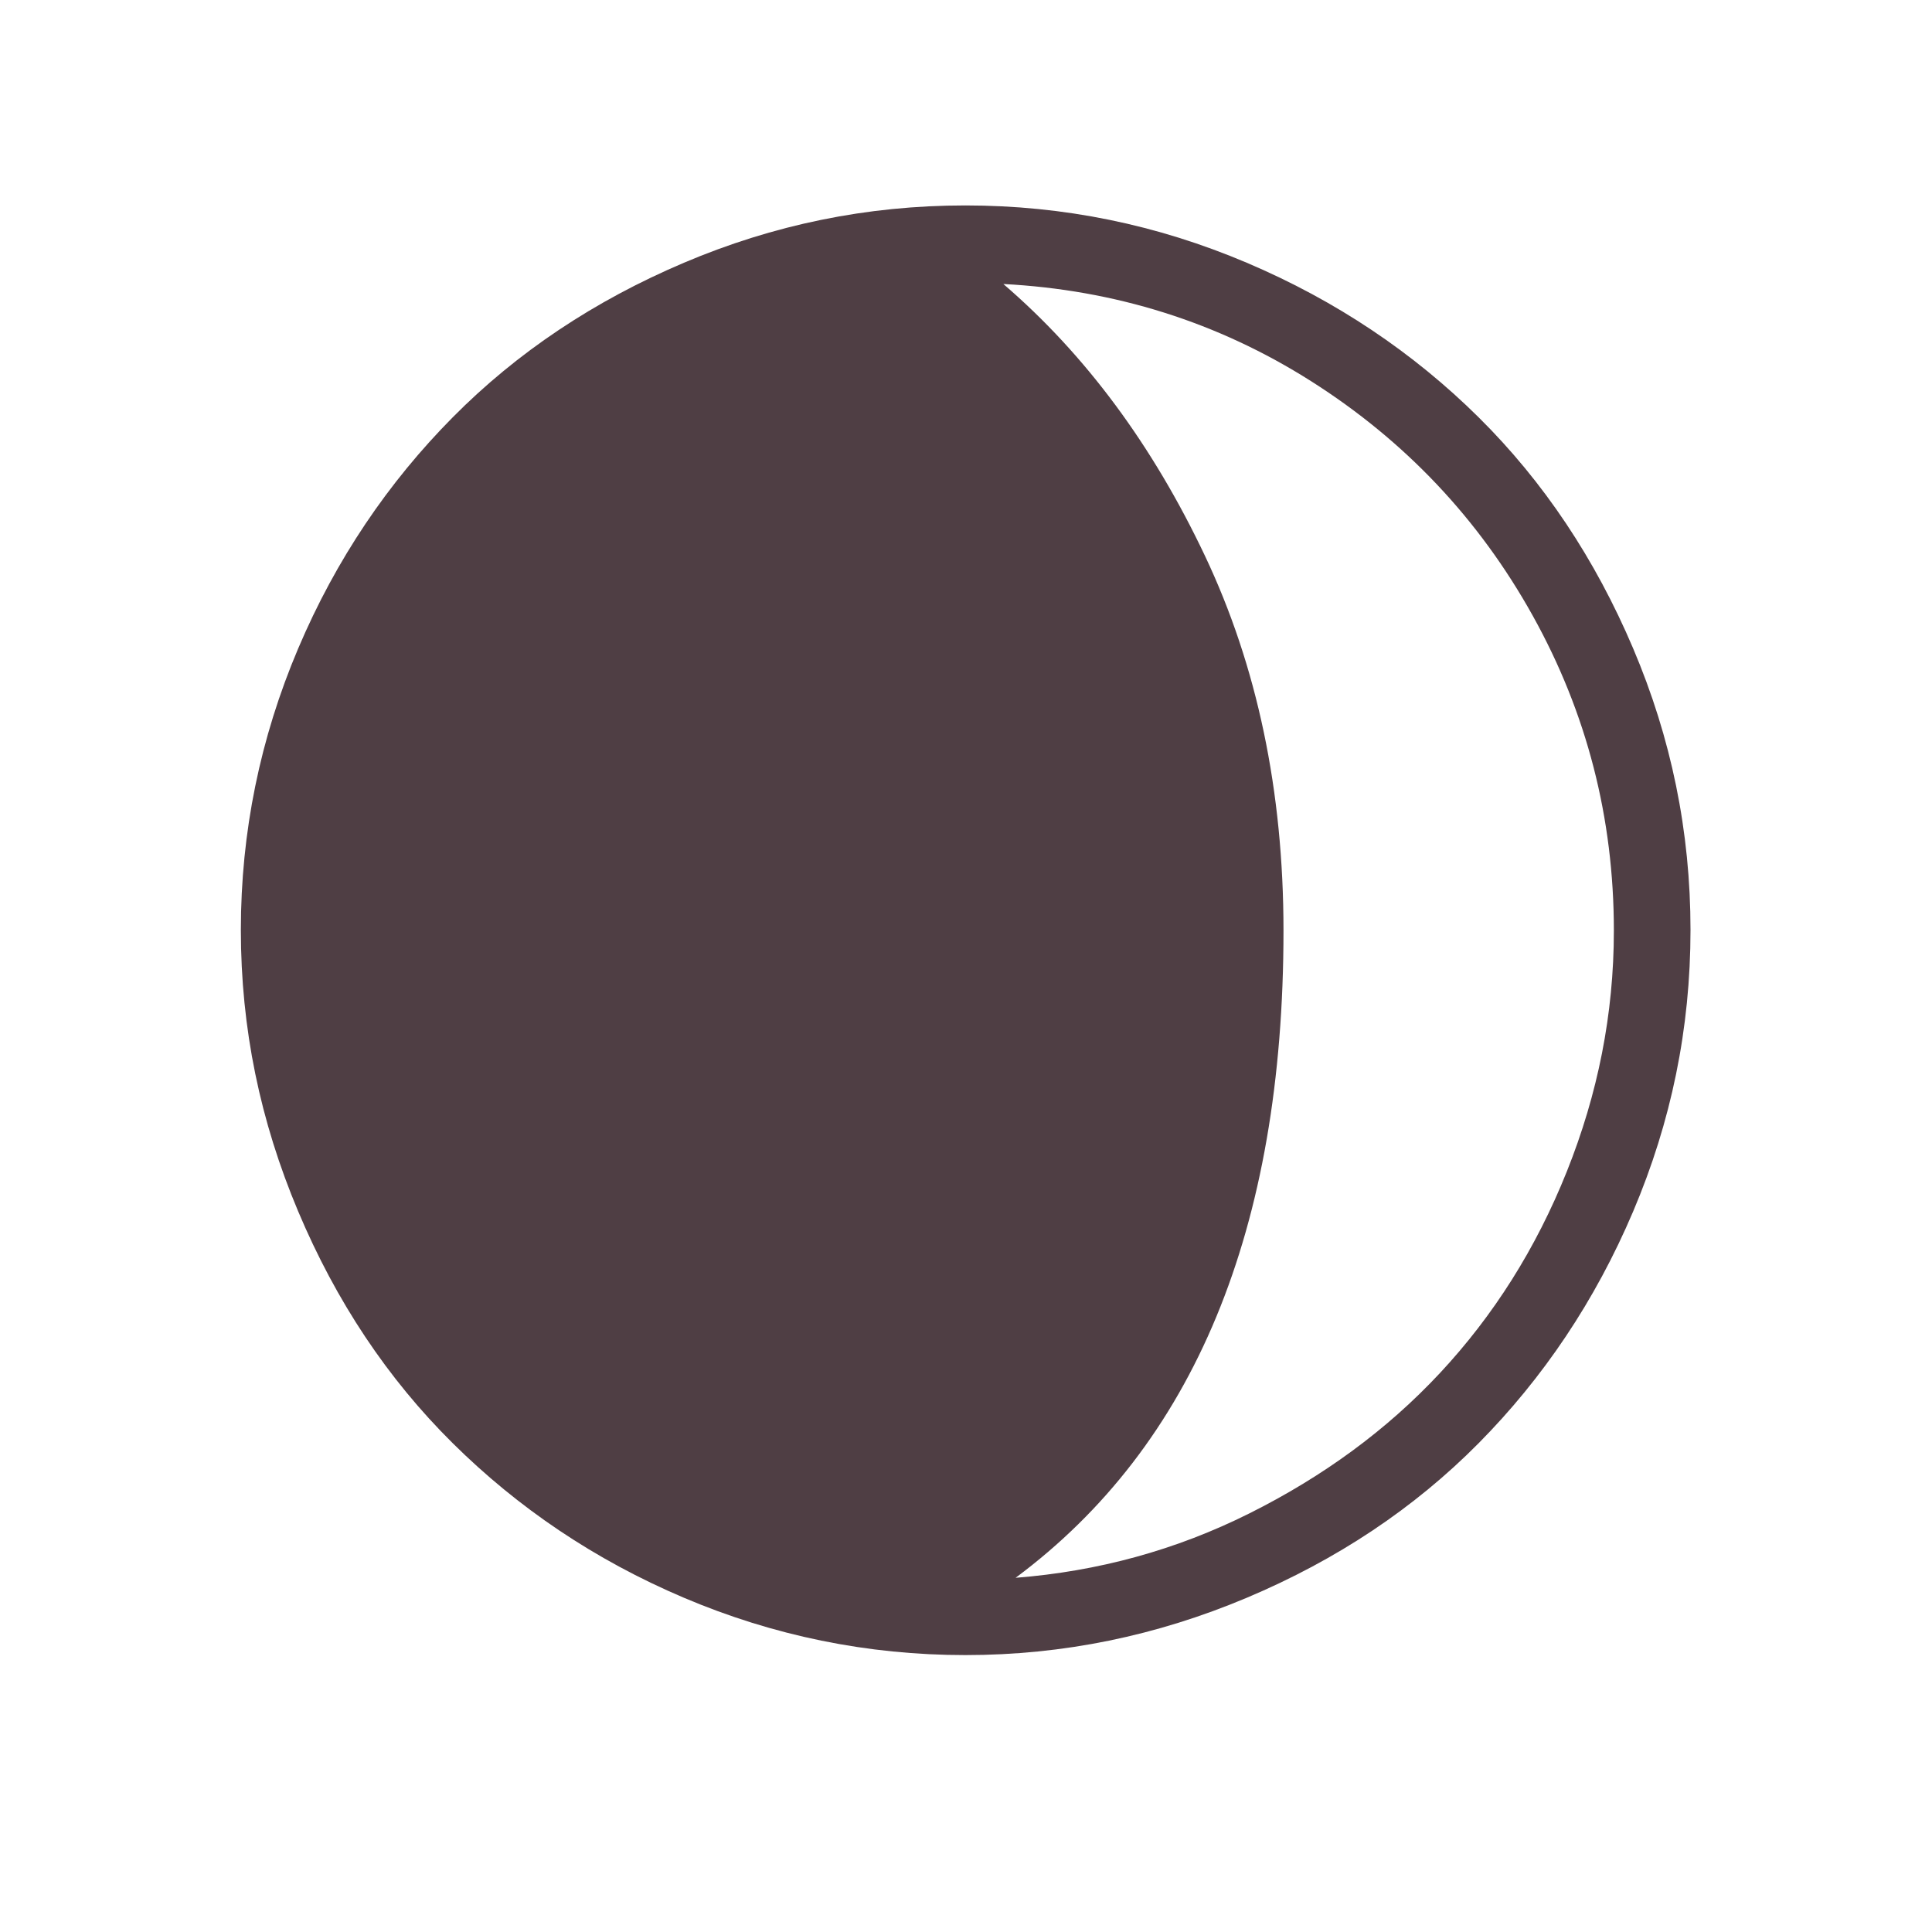
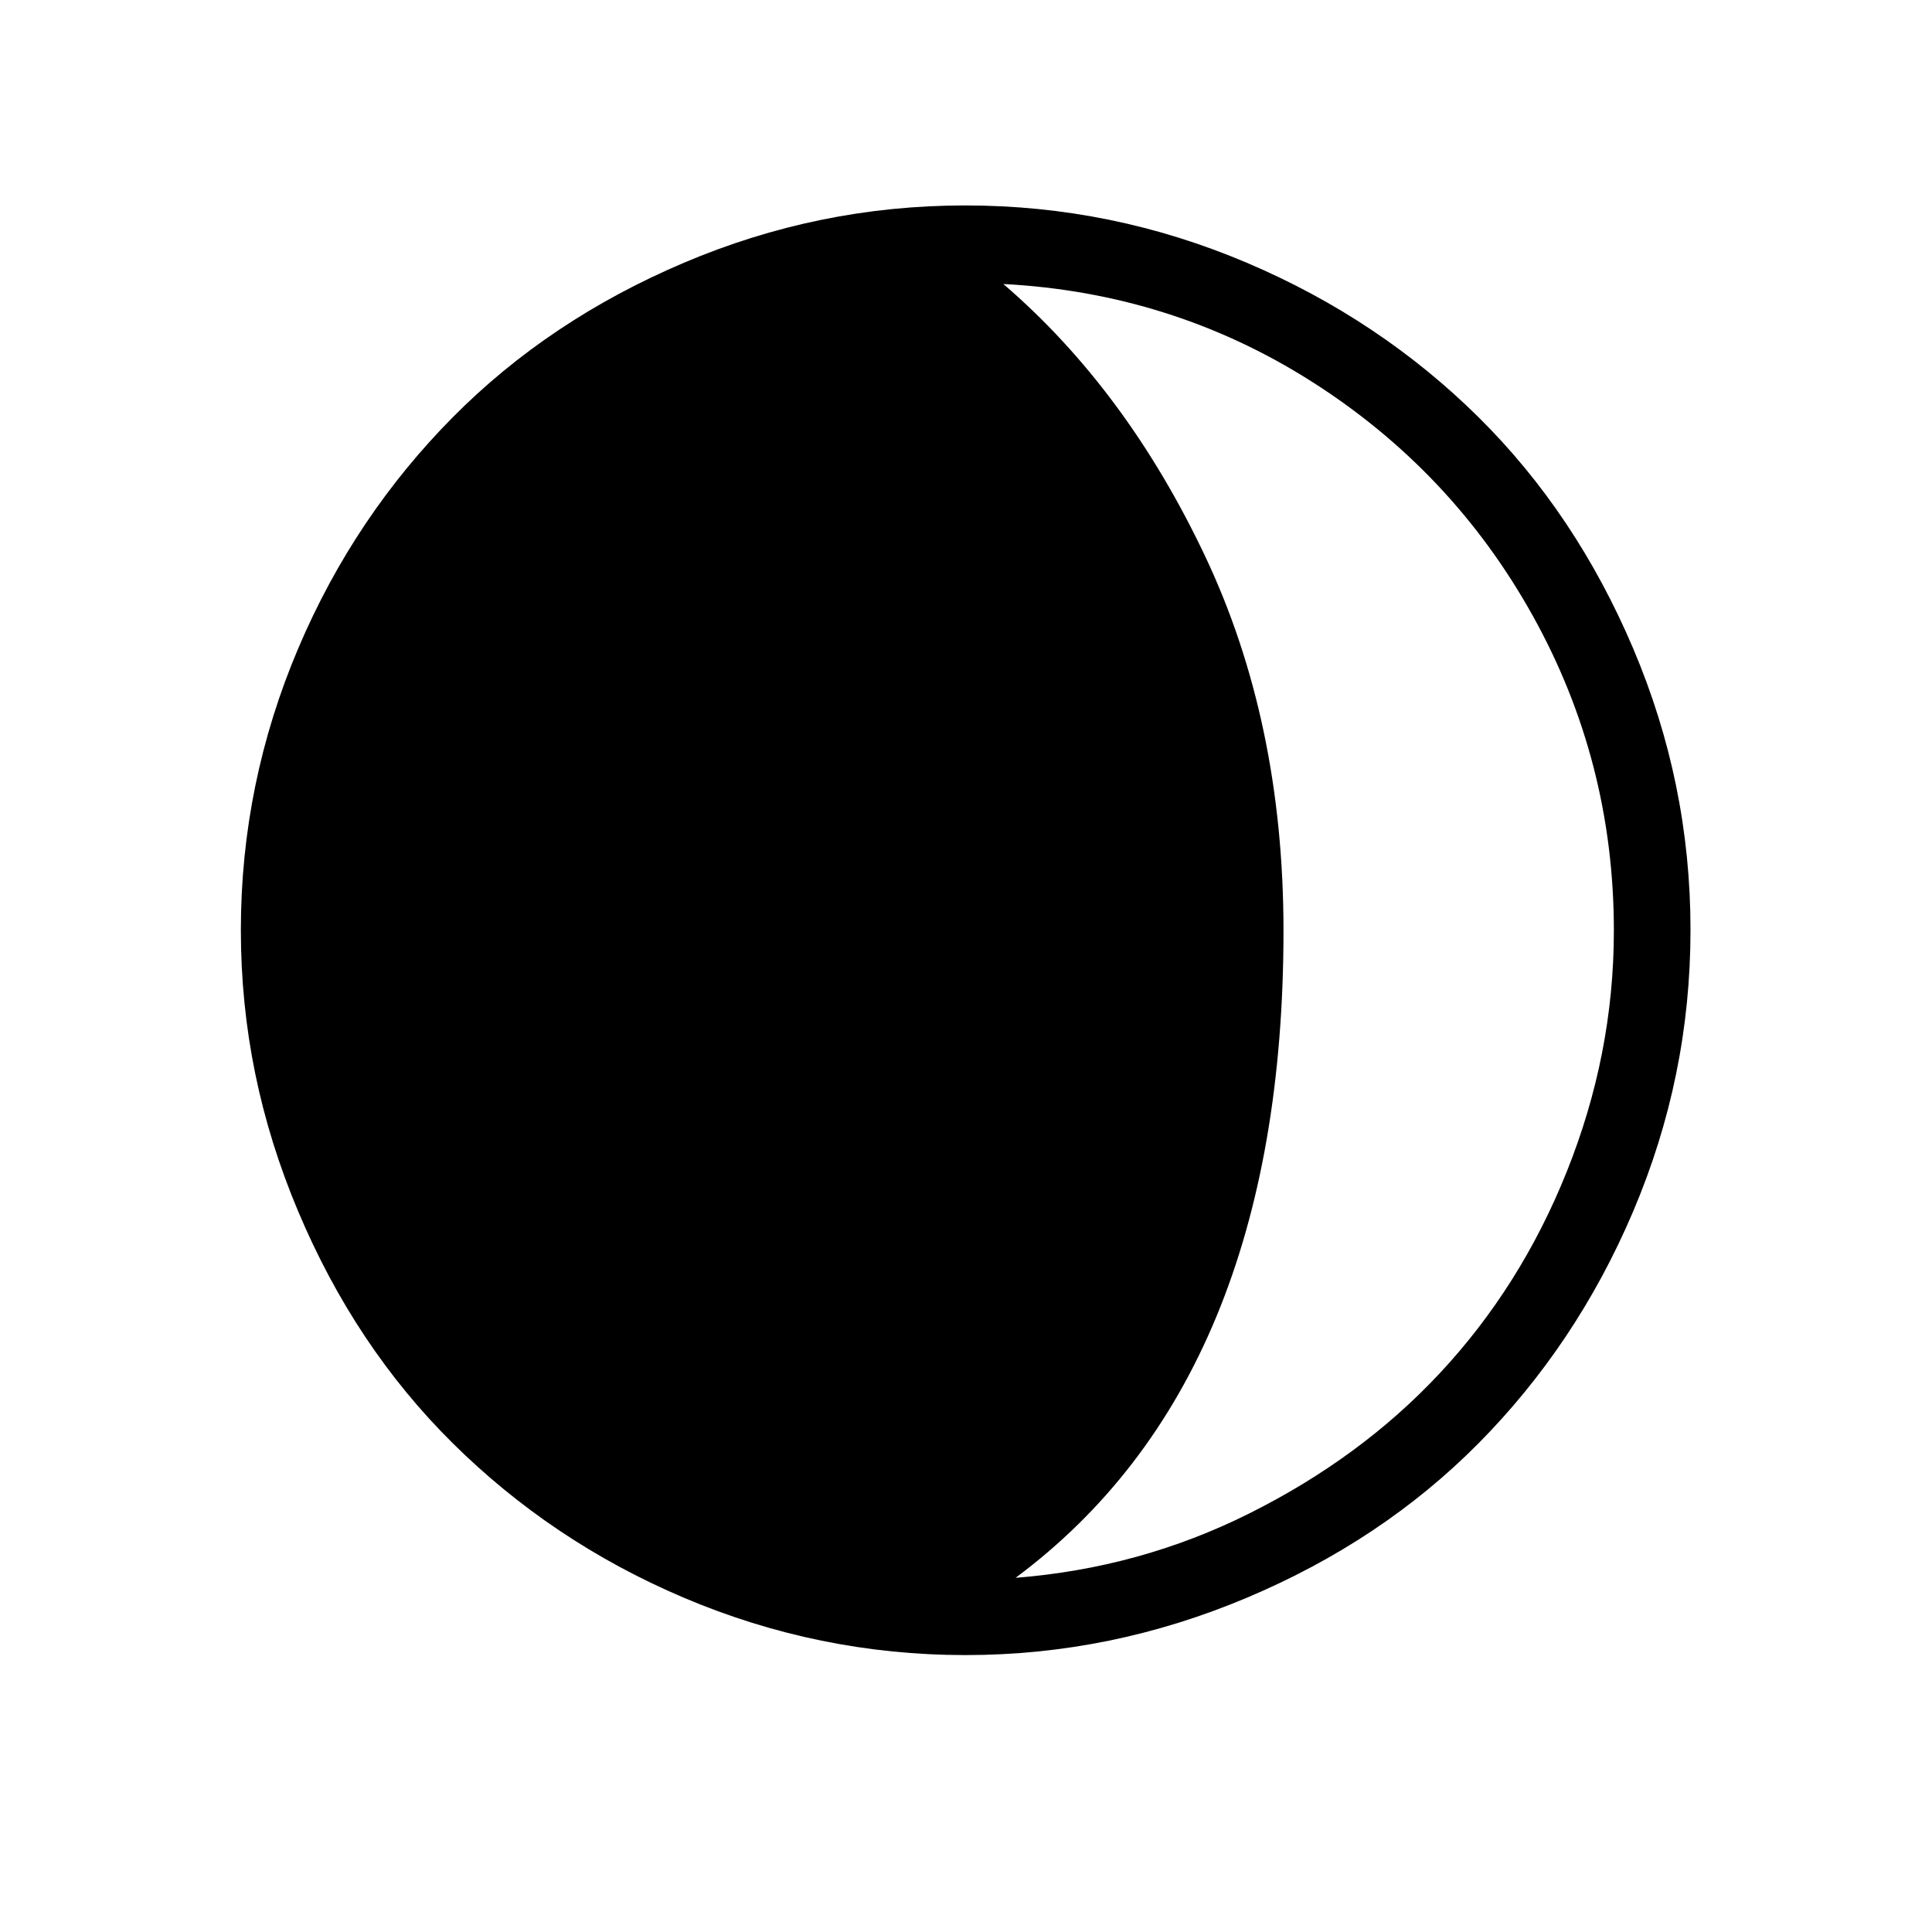
- <svg xmlns="http://www.w3.org/2000/svg" fill="#4F3E44" version="1.1" id="Layer_1" x="0px" y="0px" viewBox="0 0 30 30" style="enable-background:new 0 0 30 30;" xml:space="preserve">
+ <svg xmlns="http://www.w3.org/2000/svg" version="1.1" id="Layer_1" x="0px" y="0px" viewBox="0 0 30 30" style="enable-background:new 0 0 30 30;" xml:space="preserve">
  <path d="M3.74,14.44c0-1.52,0.3-2.98,0.89-4.37s1.4-2.58,2.4-3.59s2.2-1.81,3.59-2.4s2.84-0.89,4.37-0.89s2.98,0.3,4.37,0.89  s2.59,1.4,3.6,2.4s1.81,2.2,2.4,3.59s0.89,2.84,0.89,4.37s-0.3,2.98-0.89,4.37s-1.4,2.59-2.4,3.6s-2.2,1.81-3.6,2.4  s-2.85,0.89-4.37,0.89s-2.98-0.3-4.37-0.89s-2.58-1.4-3.59-2.4s-1.81-2.2-2.4-3.6S3.74,15.97,3.74,14.44z M15.58,4.41  c1.28,1.1,2.32,2.51,3.13,4.22s1.22,3.65,1.22,5.82c0,4.64-1.39,7.99-4.16,10.05c1.28-0.1,2.49-0.43,3.63-1s2.13-1.29,2.96-2.18  s1.49-1.93,1.97-3.13s0.73-2.44,0.73-3.74c0-1.75-0.42-3.38-1.26-4.89s-1.99-2.72-3.44-3.64S17.31,4.5,15.58,4.41z" />
</svg>
